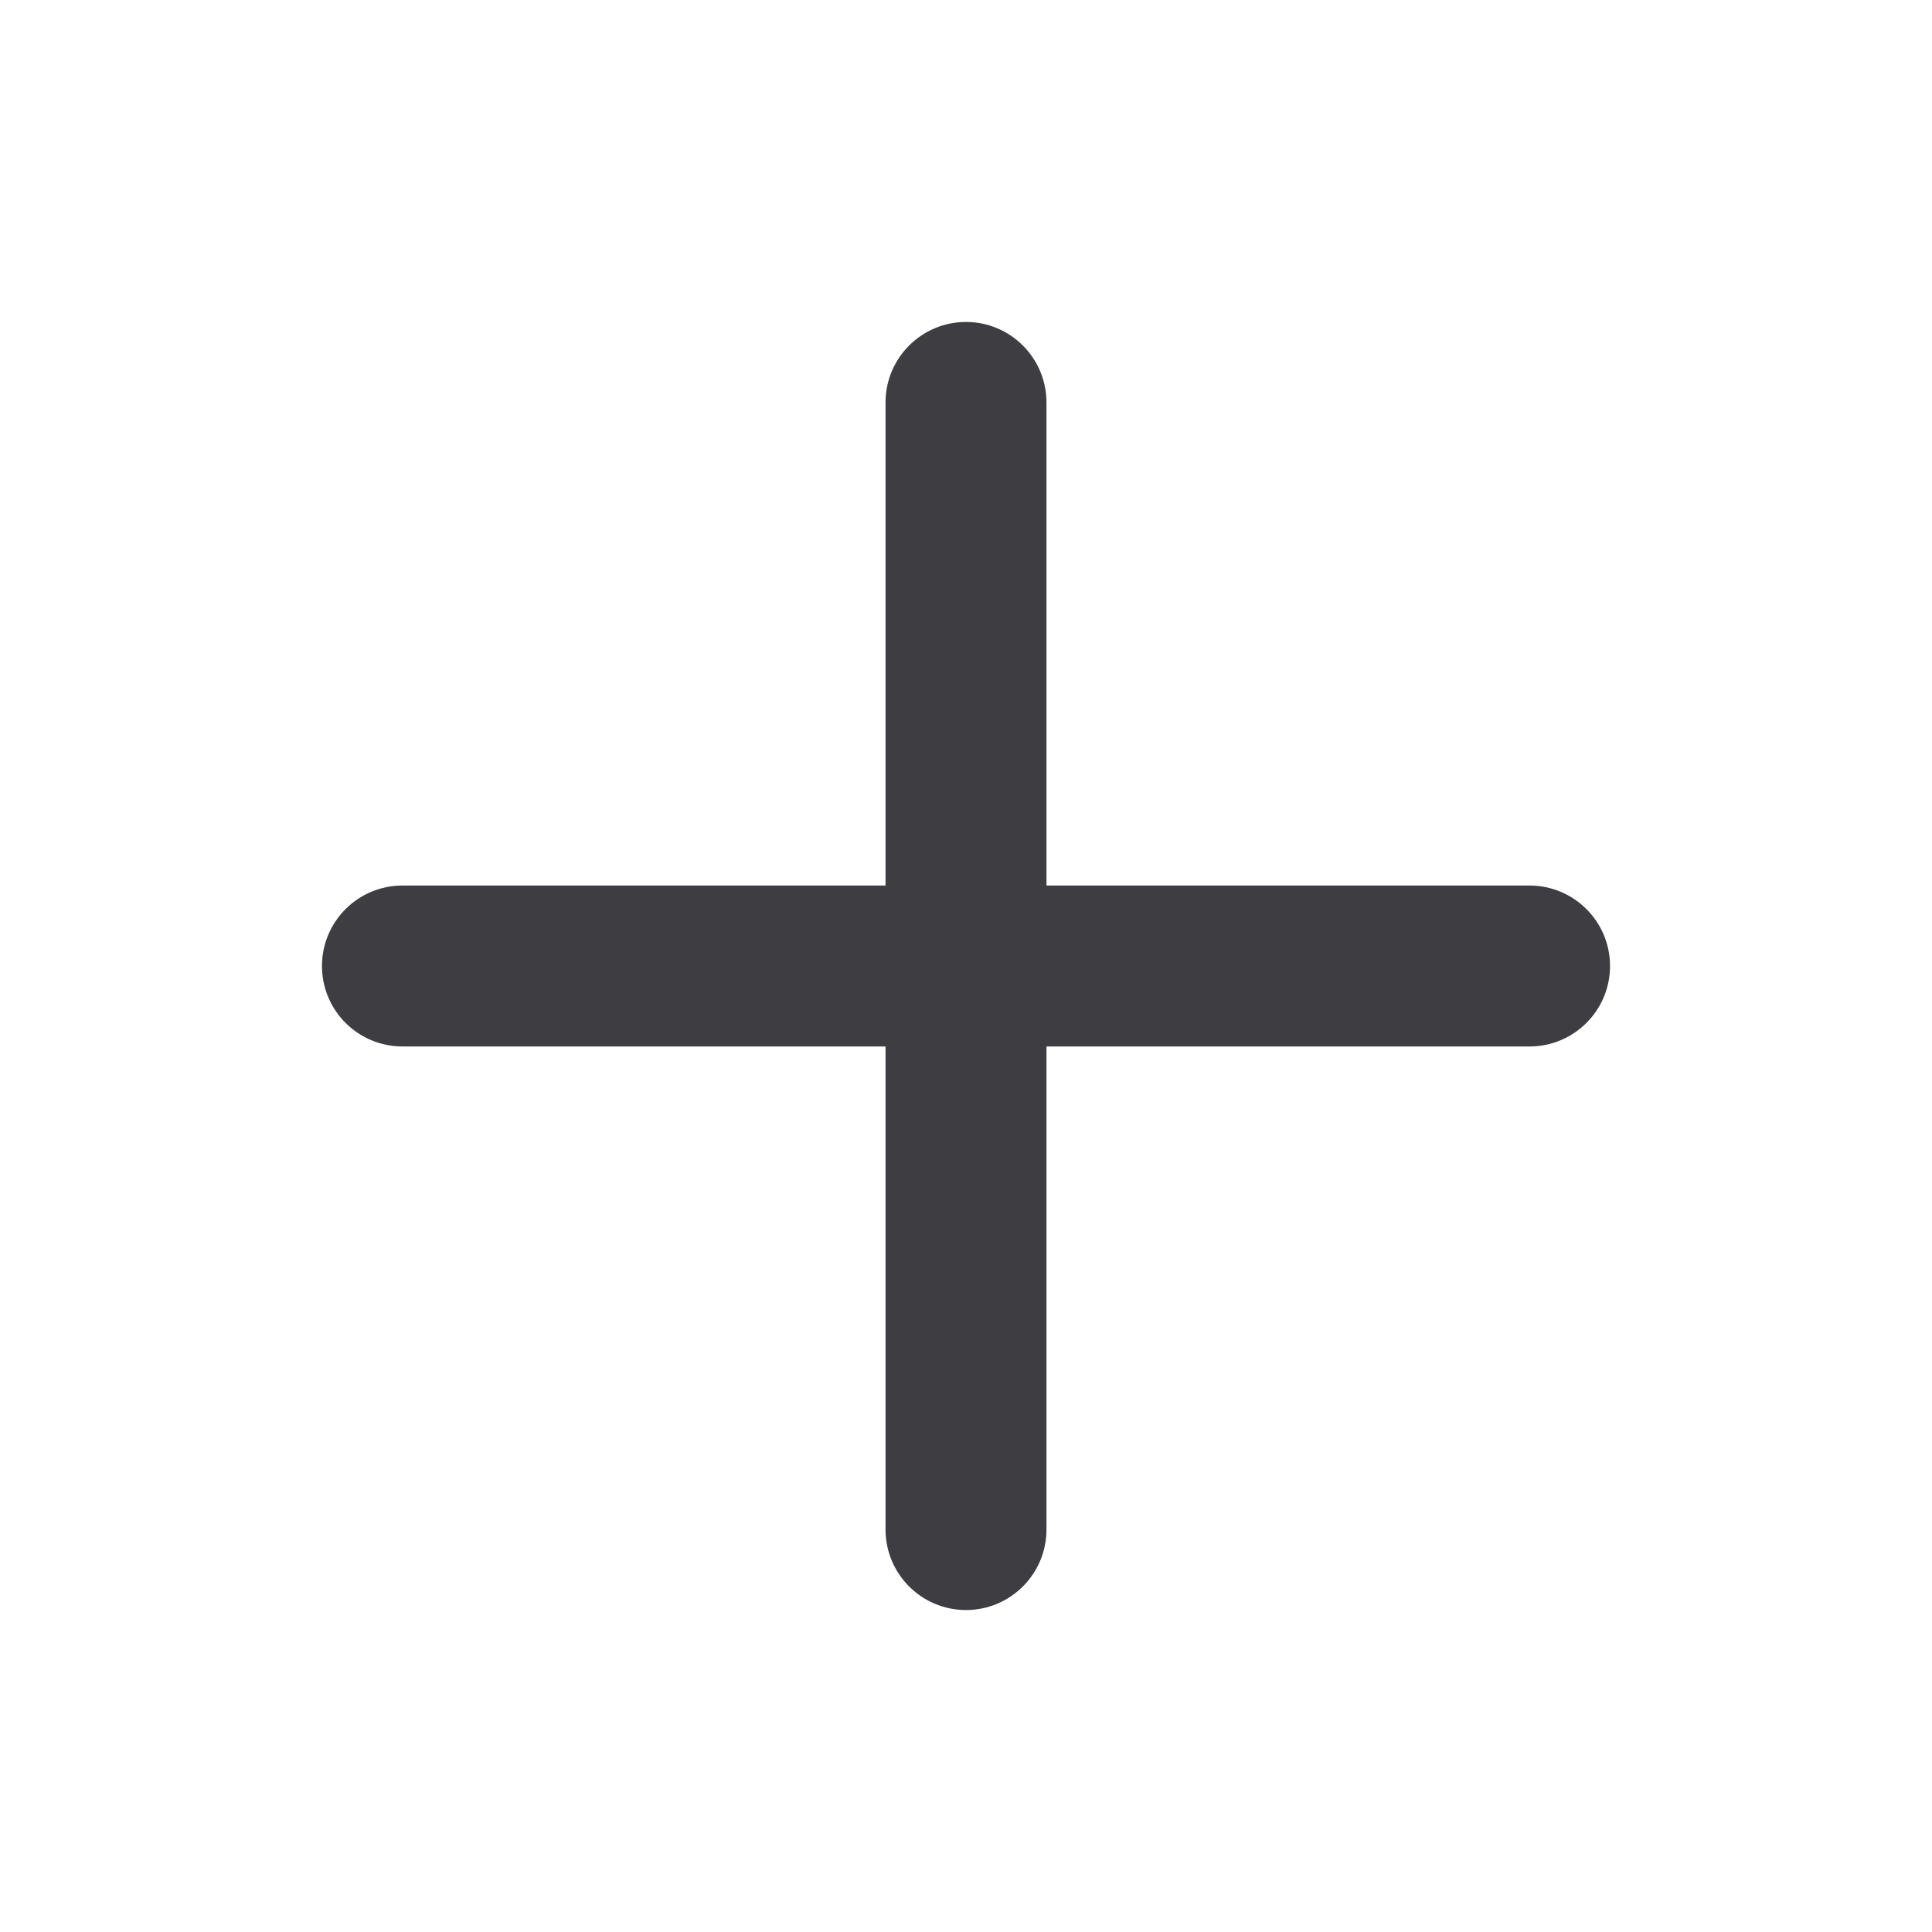
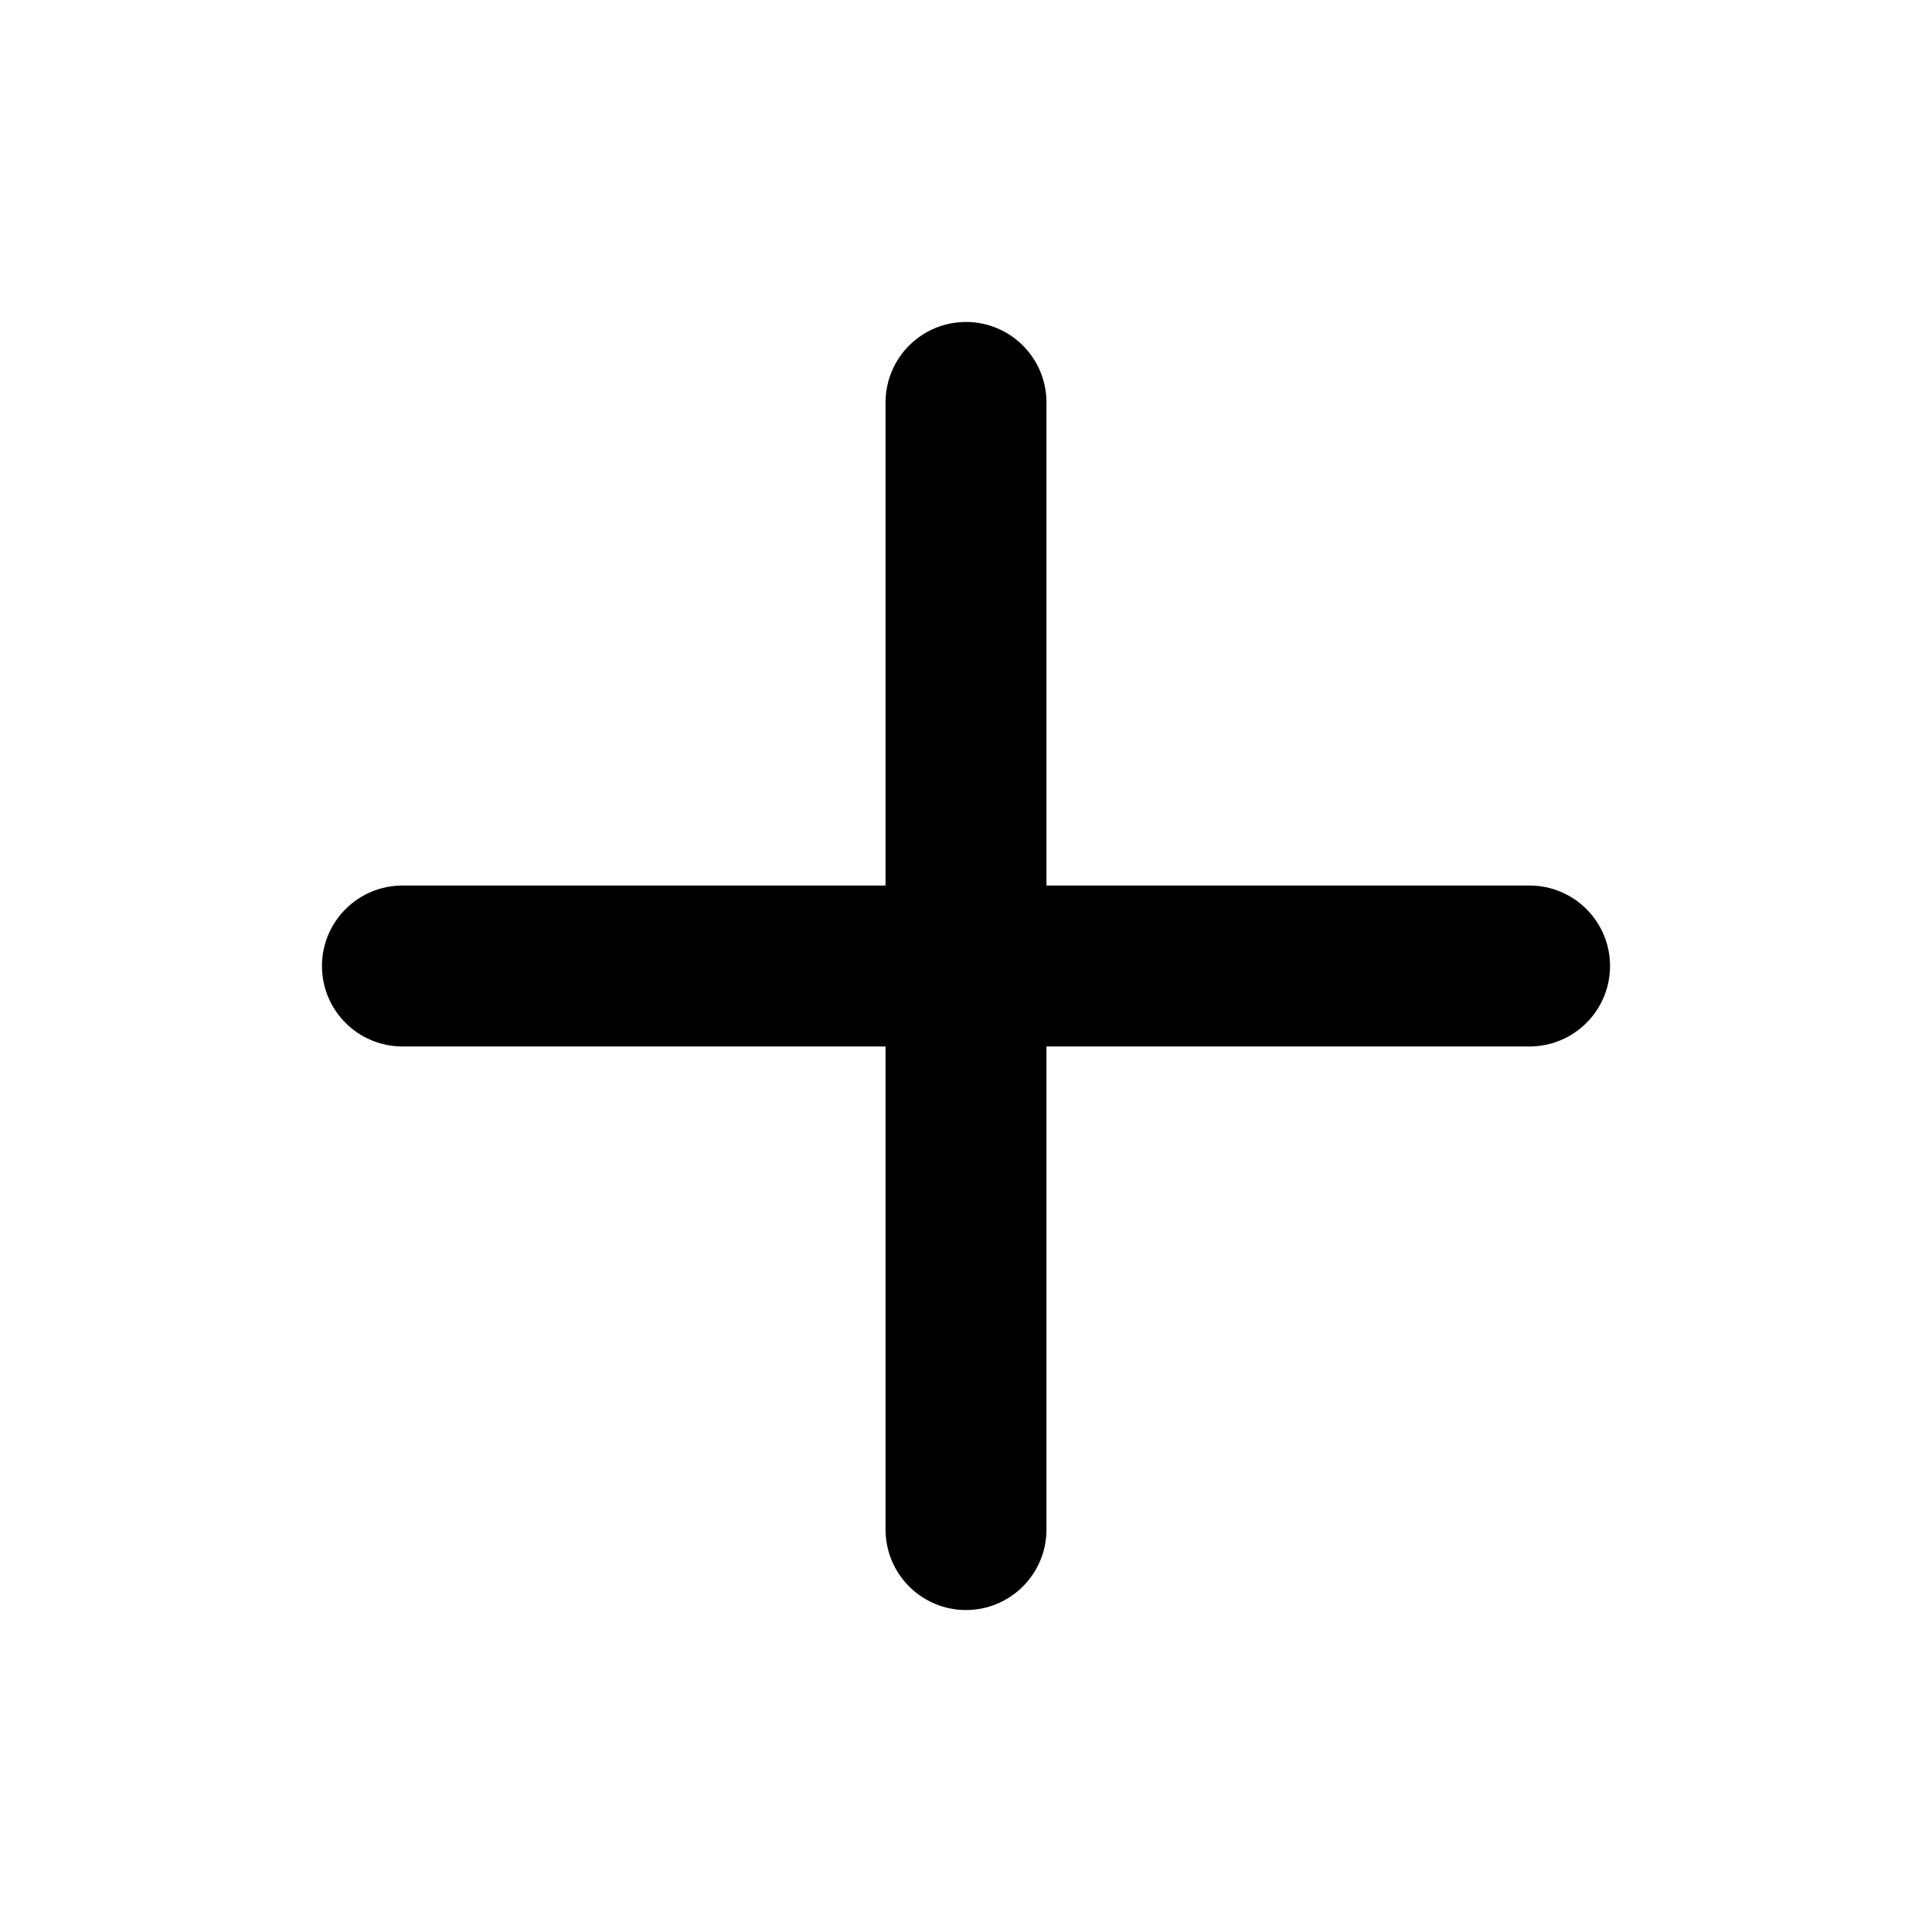
<svg xmlns="http://www.w3.org/2000/svg" width="20" height="20" viewBox="0 0 20 20" fill="none">
-   <path fill-rule="evenodd" clip-rule="evenodd" d="M10.833 4.167C10.833 3.706 10.46 3.333 10 3.333C9.54 3.333 9.167 3.706 9.167 4.167V9.167H4.167C3.706 9.167 3.333 9.54 3.333 10C3.333 10.46 3.706 10.833 4.167 10.833H9.167V15.833C9.167 16.294 9.54 16.667 10 16.667C10.46 16.667 10.833 16.294 10.833 15.833V10.833H15.833C16.294 10.833 16.667 10.46 16.667 10C16.667 9.54 16.294 9.167 15.833 9.167H10.833V4.167Z" fill="#3D3D42" />
+   <path fill="currentColor" fill-rule="evenodd" clip-rule="evenodd" d="M10.833 4.167C10.833 3.706 10.46 3.333 10 3.333C9.54 3.333 9.167 3.706 9.167 4.167V9.167H4.167C3.706 9.167 3.333 9.54 3.333 10C3.333 10.46 3.706 10.833 4.167 10.833H9.167V15.833C9.167 16.294 9.54 16.667 10 16.667C10.46 16.667 10.833 16.294 10.833 15.833V10.833H15.833C16.294 10.833 16.667 10.46 16.667 10C16.667 9.54 16.294 9.167 15.833 9.167H10.833V4.167Z" />
</svg>
